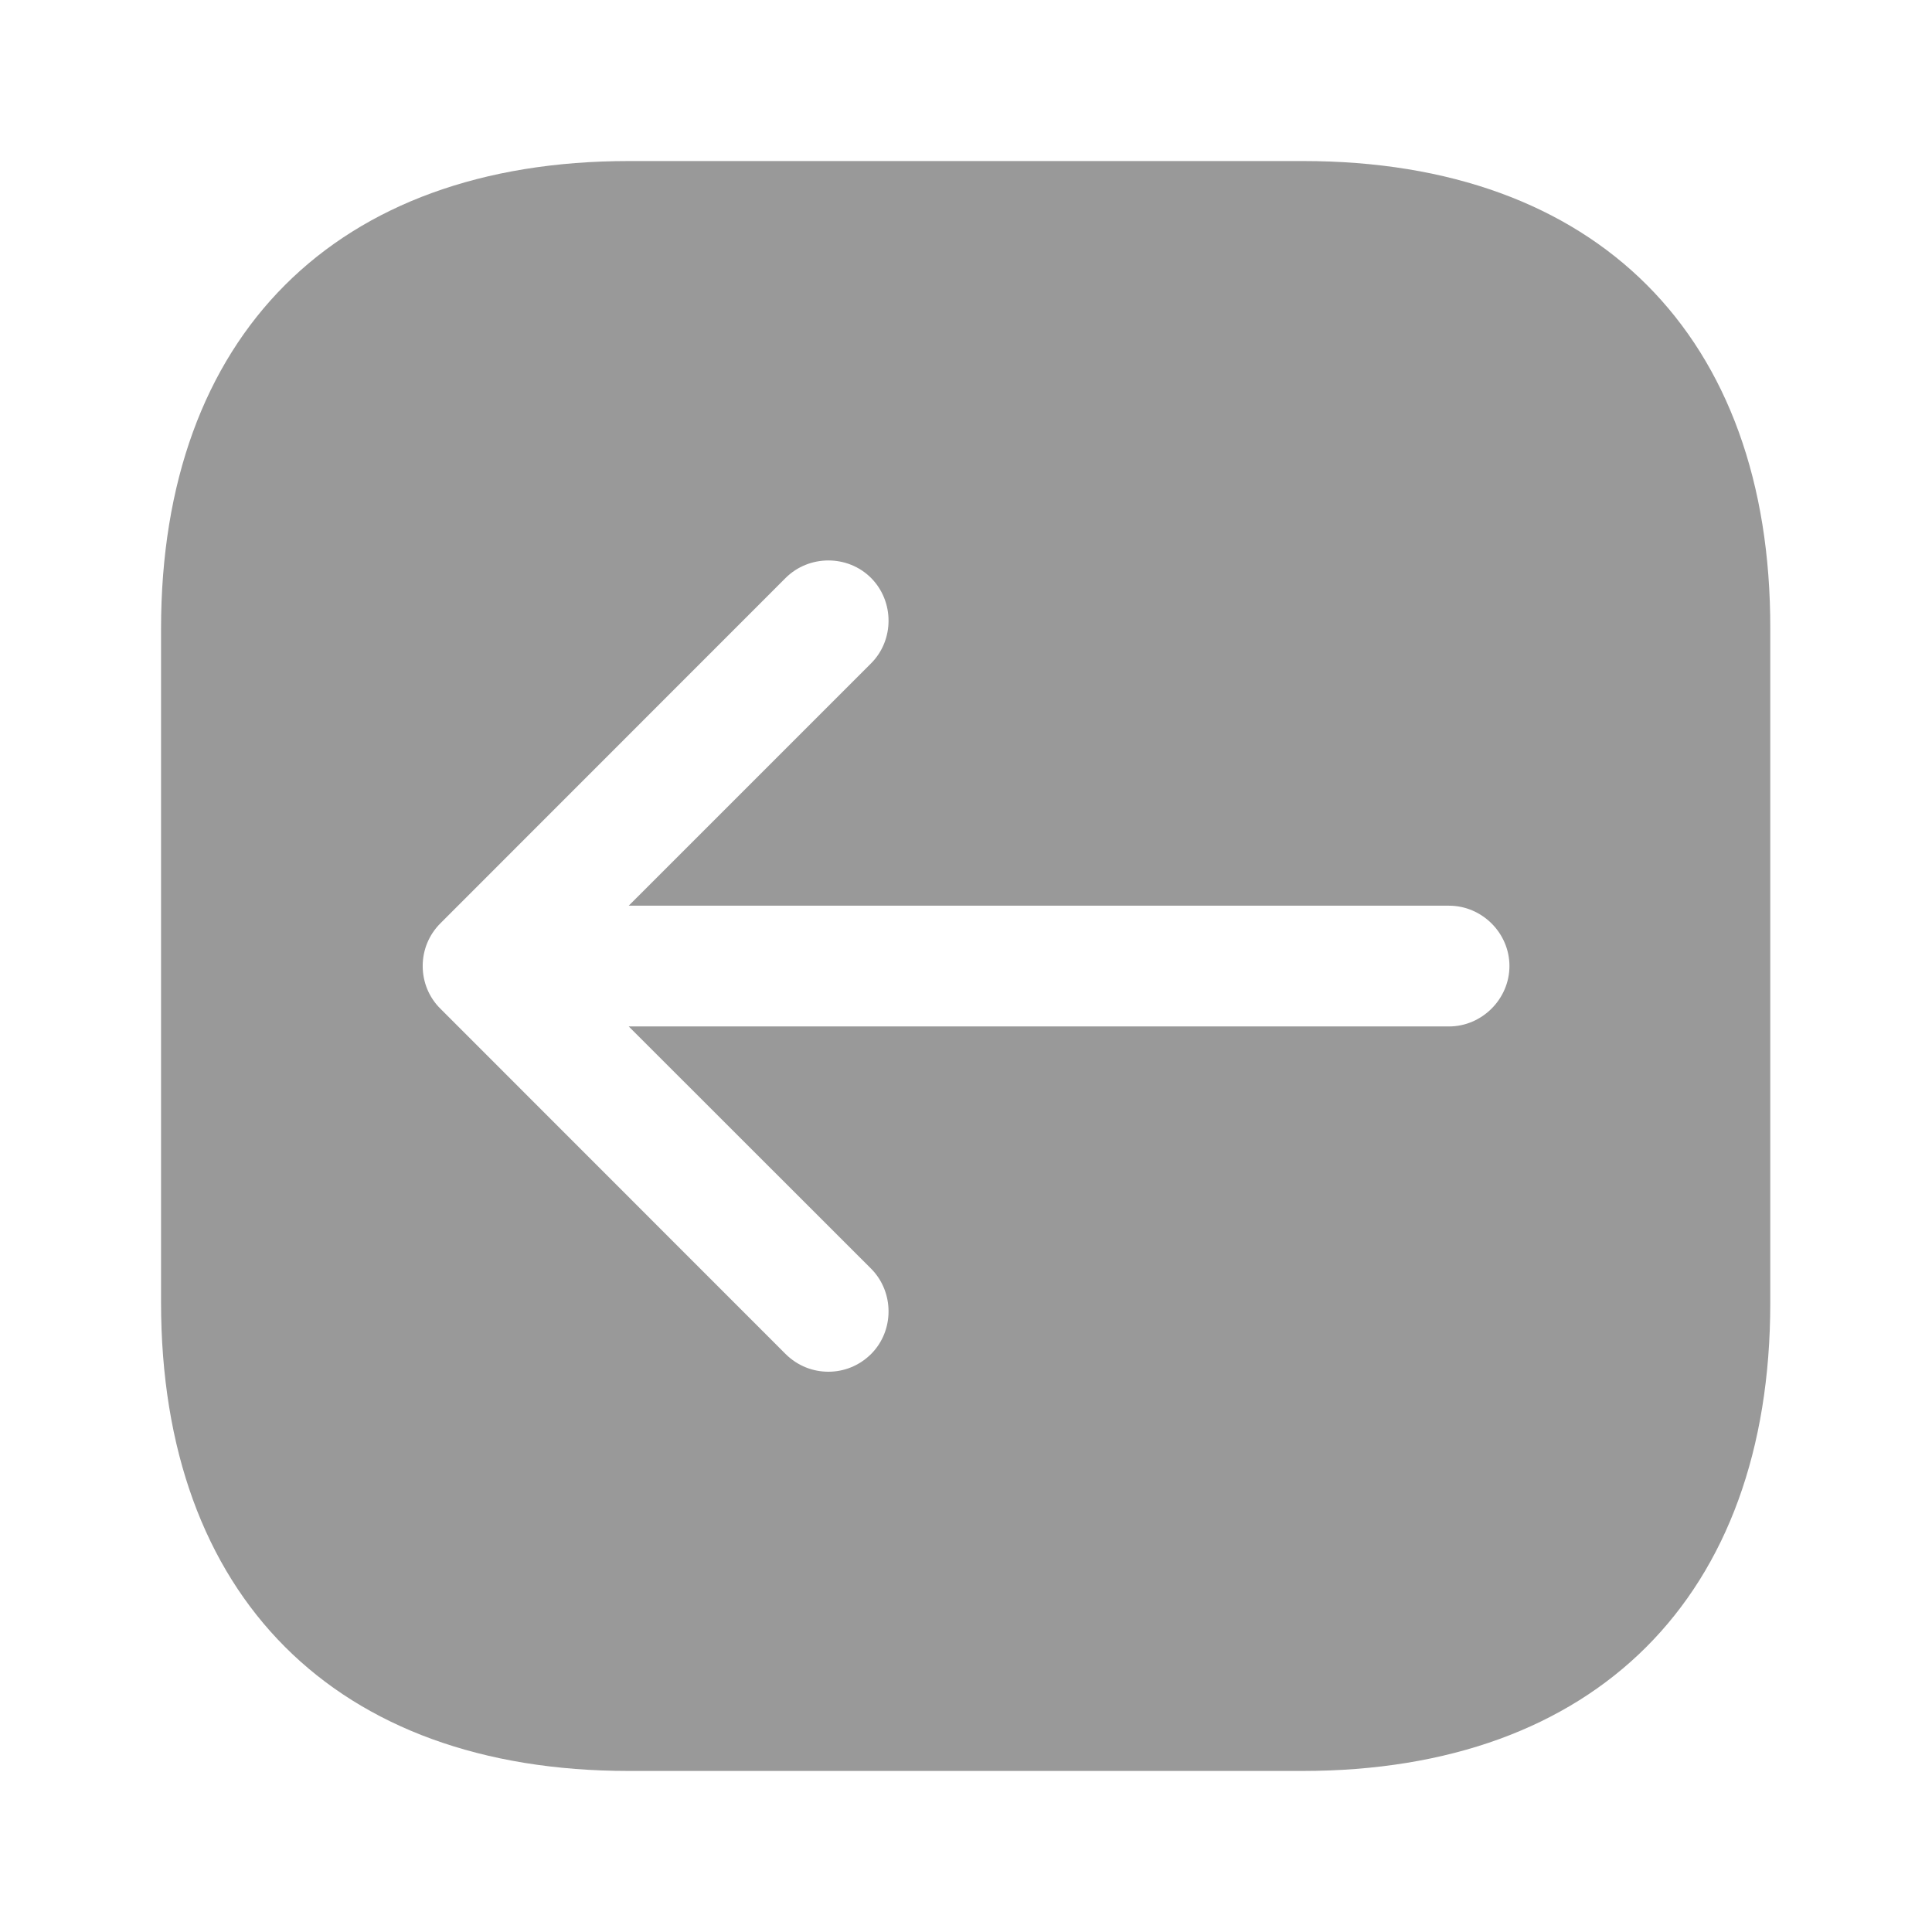
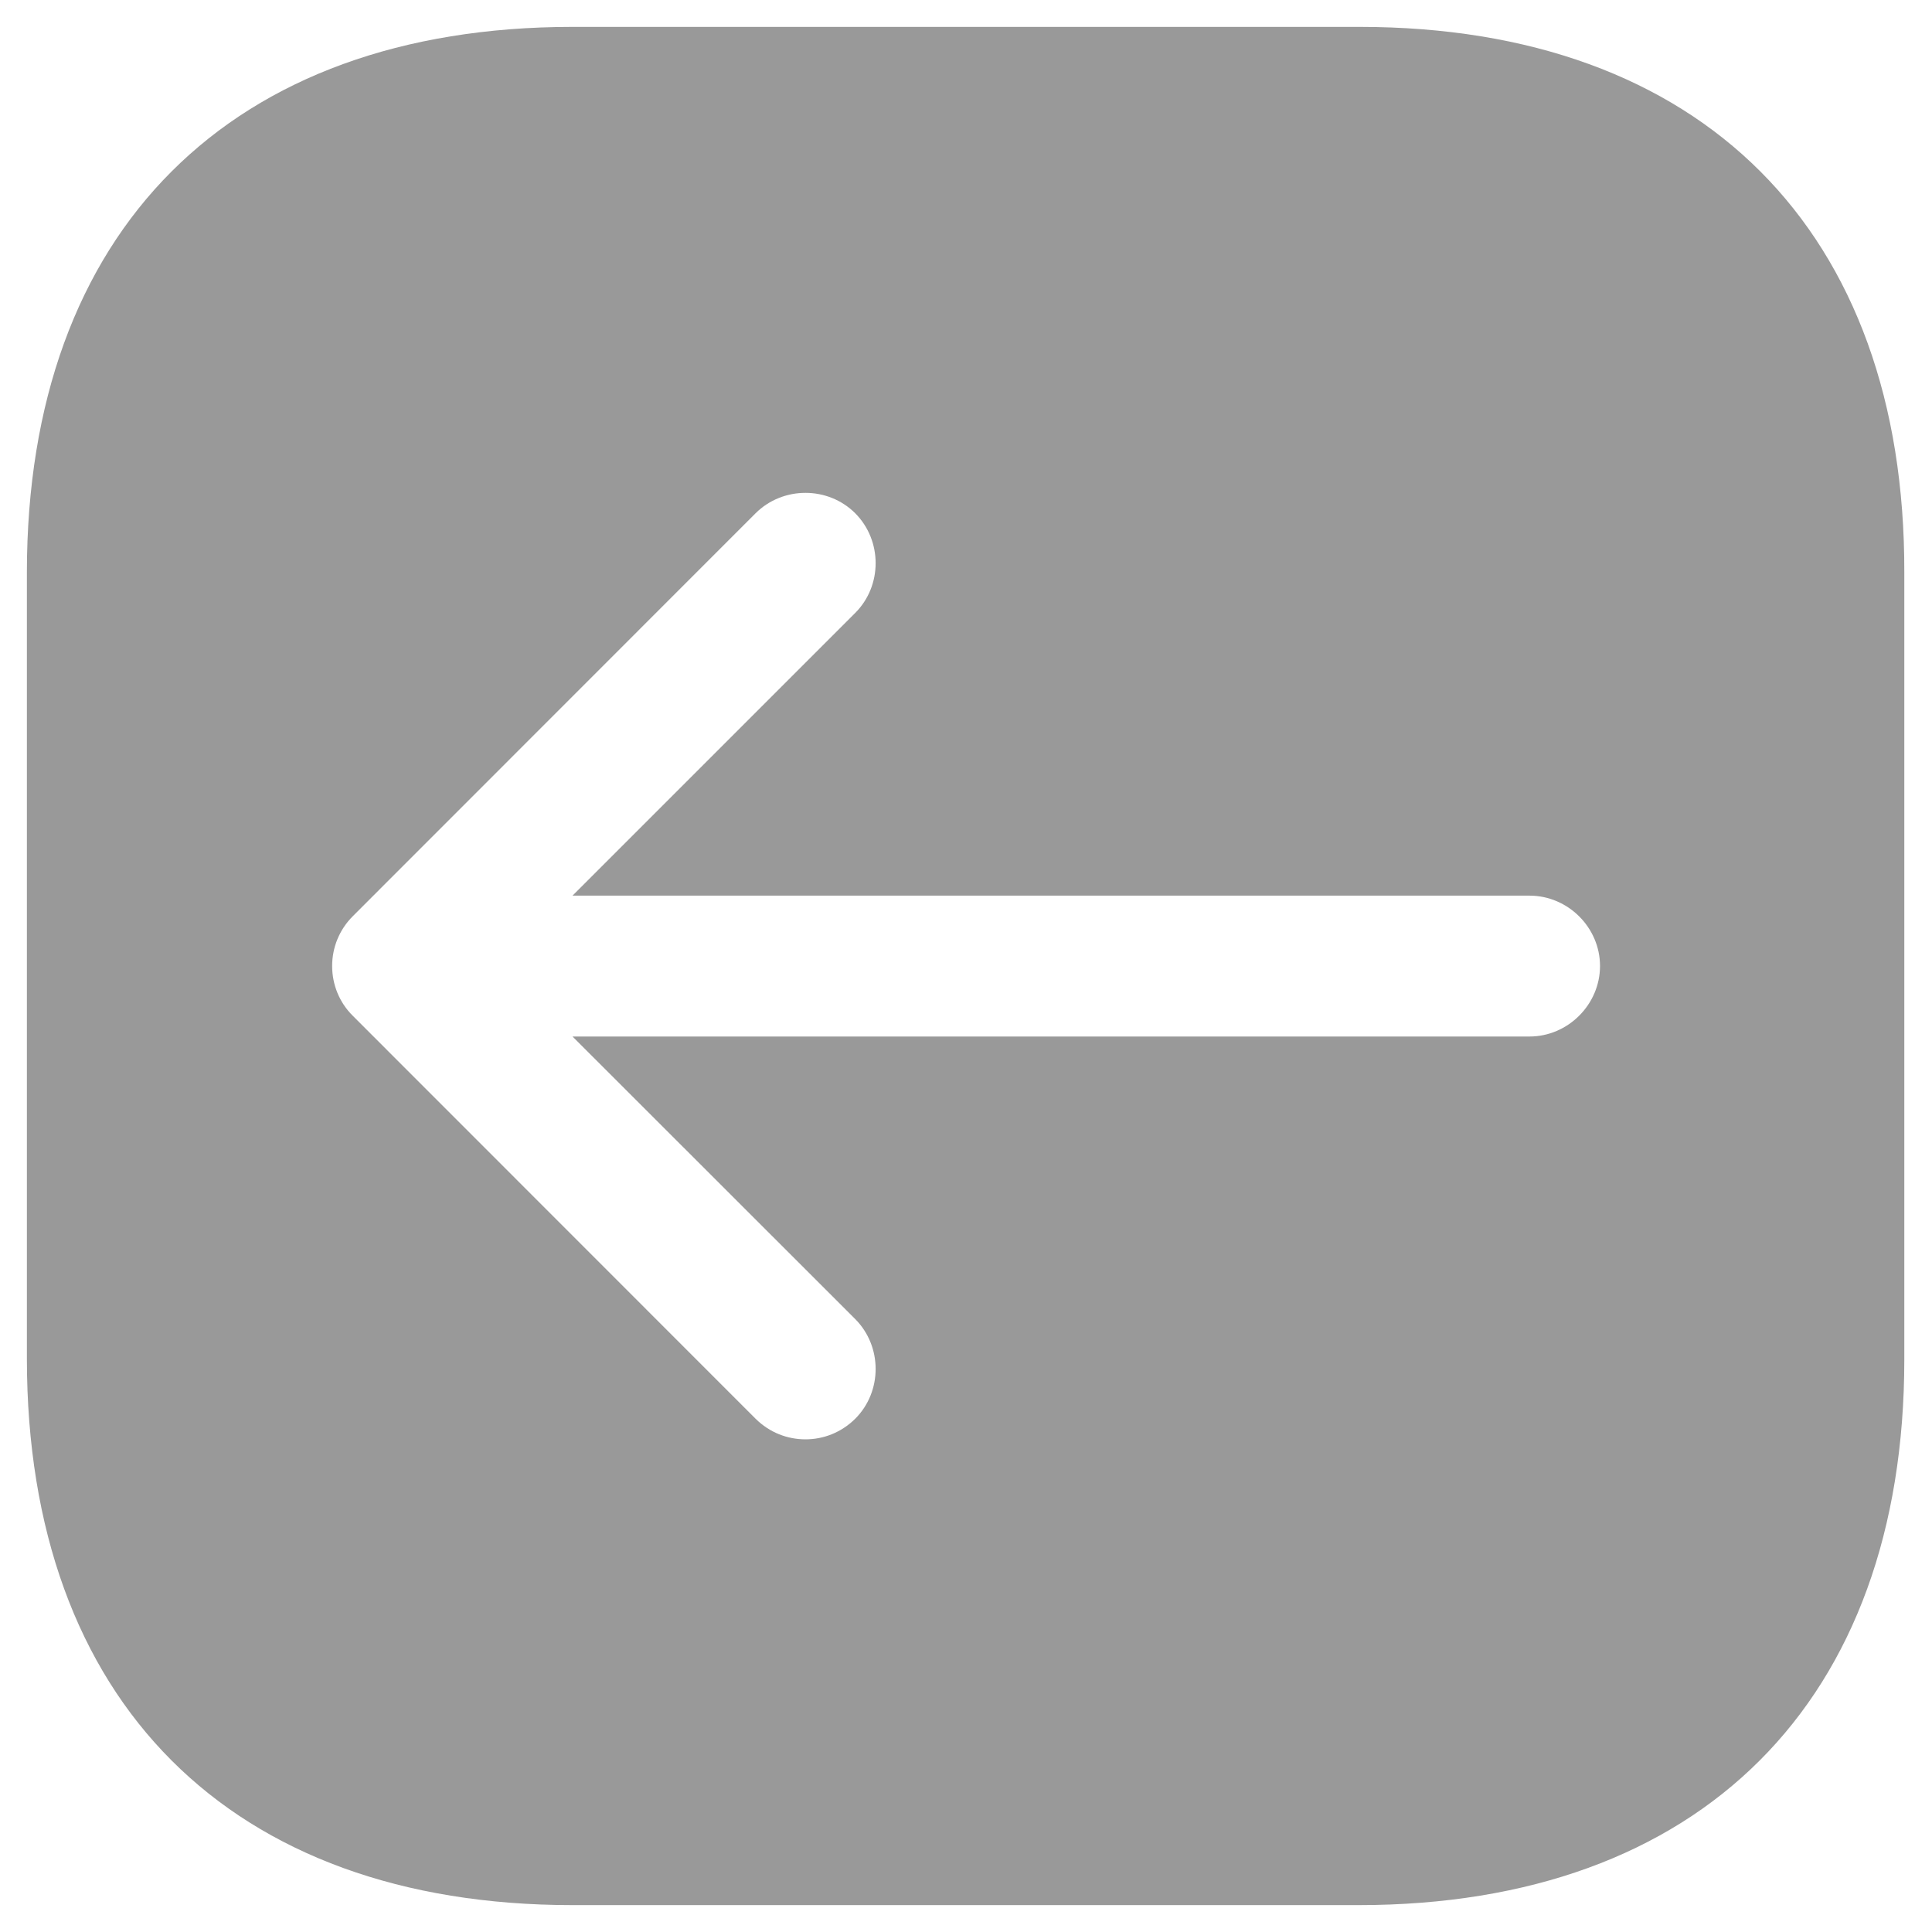
- <svg xmlns="http://www.w3.org/2000/svg" viewBox="0 0 14 14" width="14" height="14" fill="none" customFrame="#000000">
-   <g id="vuesax/bold/arrow-left">
-     <g id="arrow-left">
-       <path id="Vector" d="M9.444 1.167L4.556 1.167C2.433 1.167 1.167 2.433 1.167 4.556L1.167 9.438C1.167 11.568 2.433 12.833 4.556 12.833L9.438 12.833C11.562 12.833 12.828 11.568 12.828 9.444L12.828 4.556C12.833 2.433 11.568 1.167 9.444 1.167ZM10.5 7.438L4.556 7.438L6.312 9.193C6.481 9.363 6.481 9.643 6.312 9.812C6.224 9.899 6.113 9.94 6.003 9.94C5.892 9.94 5.781 9.899 5.693 9.812L3.191 7.309C3.109 7.228 3.063 7.117 3.063 7C3.063 6.883 3.109 6.773 3.191 6.691L5.693 4.188C5.863 4.019 6.143 4.019 6.312 4.188C6.481 4.358 6.481 4.638 6.312 4.807L4.556 6.563L10.5 6.563C10.739 6.563 10.938 6.761 10.938 7C10.938 7.239 10.739 7.438 10.5 7.438Z" fill="rgb(153,153,153)" fill-rule="nonzero" />
-       <path id="Vector" opacity="0" transform="matrix(-1,-1.22465e-16,1.22465e-16,-1,14,14)" />
-     </g>
-   </g>
+ <svg xmlns="http://www.w3.org/2000/svg" width="12" height="12" viewBox="0 0 12 12" fill="none">
+   <path d="M8.444 0.167H3.556C1.433 0.167 0.167 1.433 0.167 3.556V8.438C0.167 10.568 1.433 11.833 3.556 11.833H8.438C10.562 11.833 11.828 10.568 11.828 8.444V3.556C11.833 1.433 10.568 0.167 8.444 0.167ZM9.5 6.438H3.556L5.312 8.193C5.481 8.363 5.481 8.643 5.312 8.812C5.224 8.899 5.113 8.94 5.003 8.94C4.892 8.94 4.781 8.899 4.693 8.812L2.191 6.309C2.109 6.228 2.063 6.117 2.063 6C2.063 5.883 2.109 5.773 2.191 5.691L4.693 3.188C4.863 3.019 5.143 3.019 5.312 3.188C5.481 3.358 5.481 3.638 5.312 3.807L3.556 5.563H9.5C9.739 5.563 9.938 5.761 9.938 6C9.938 6.239 9.739 6.438 9.5 6.438Z" fill="#999999" />
</svg>
